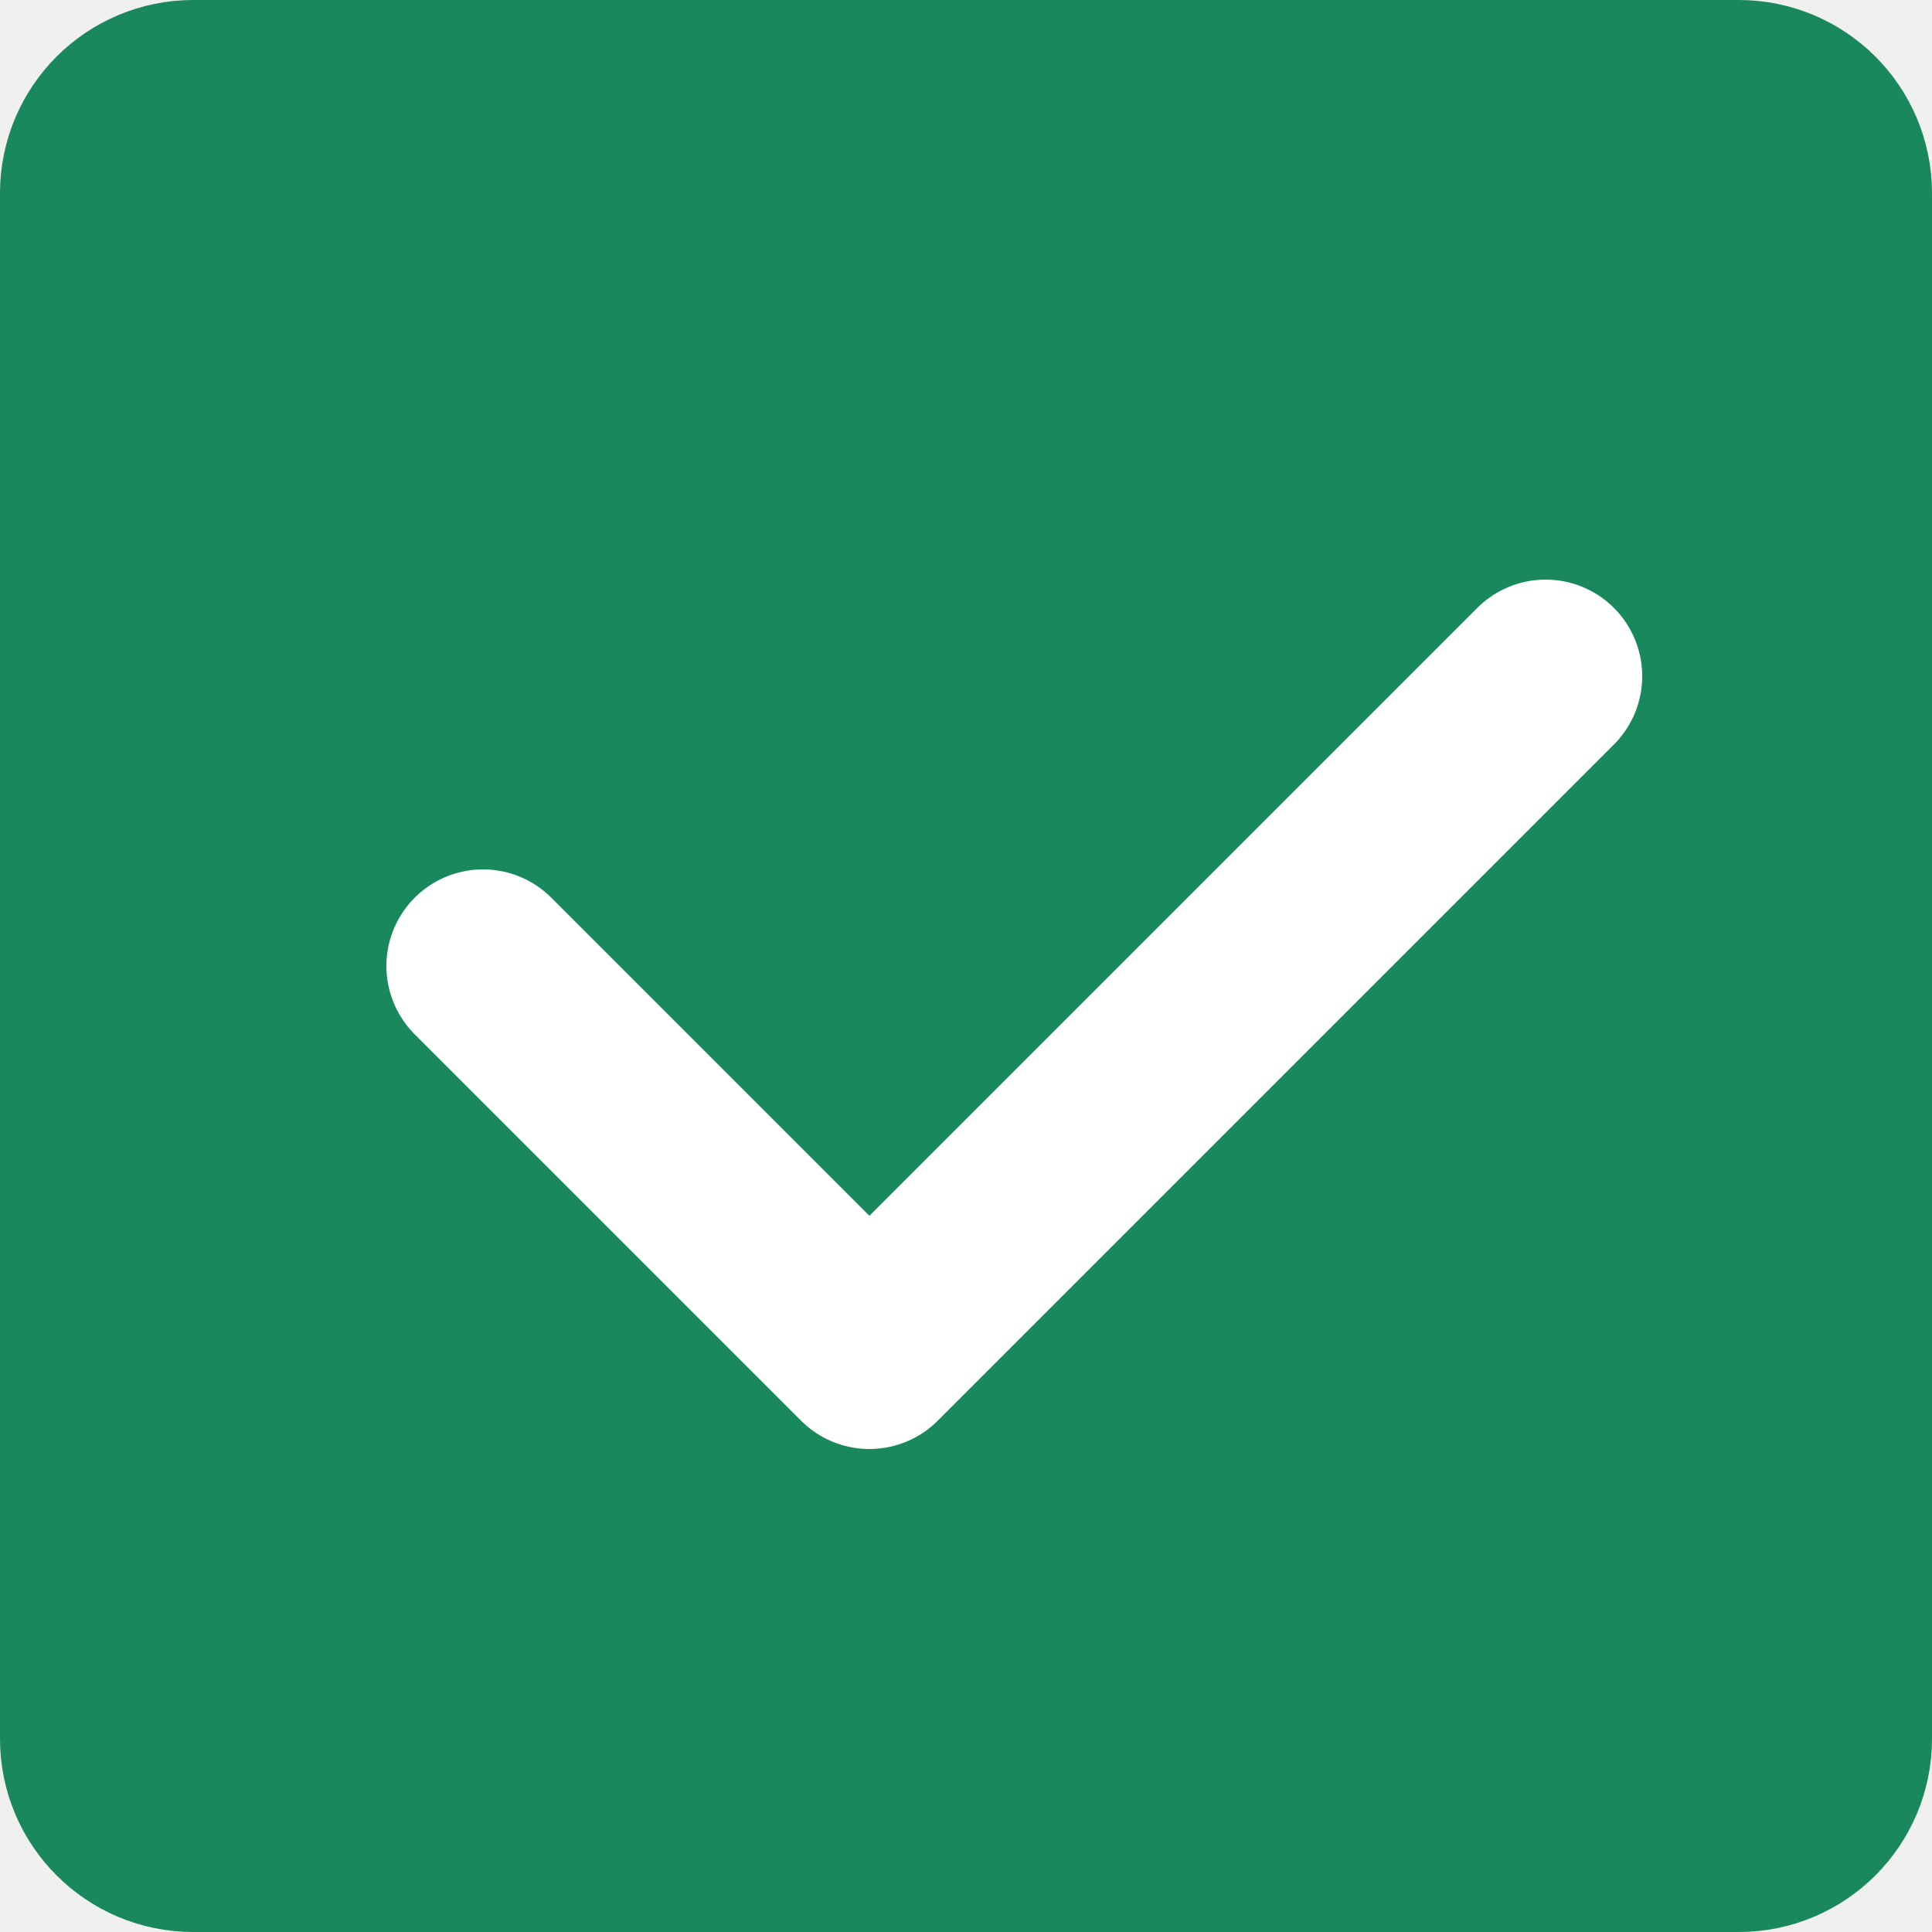
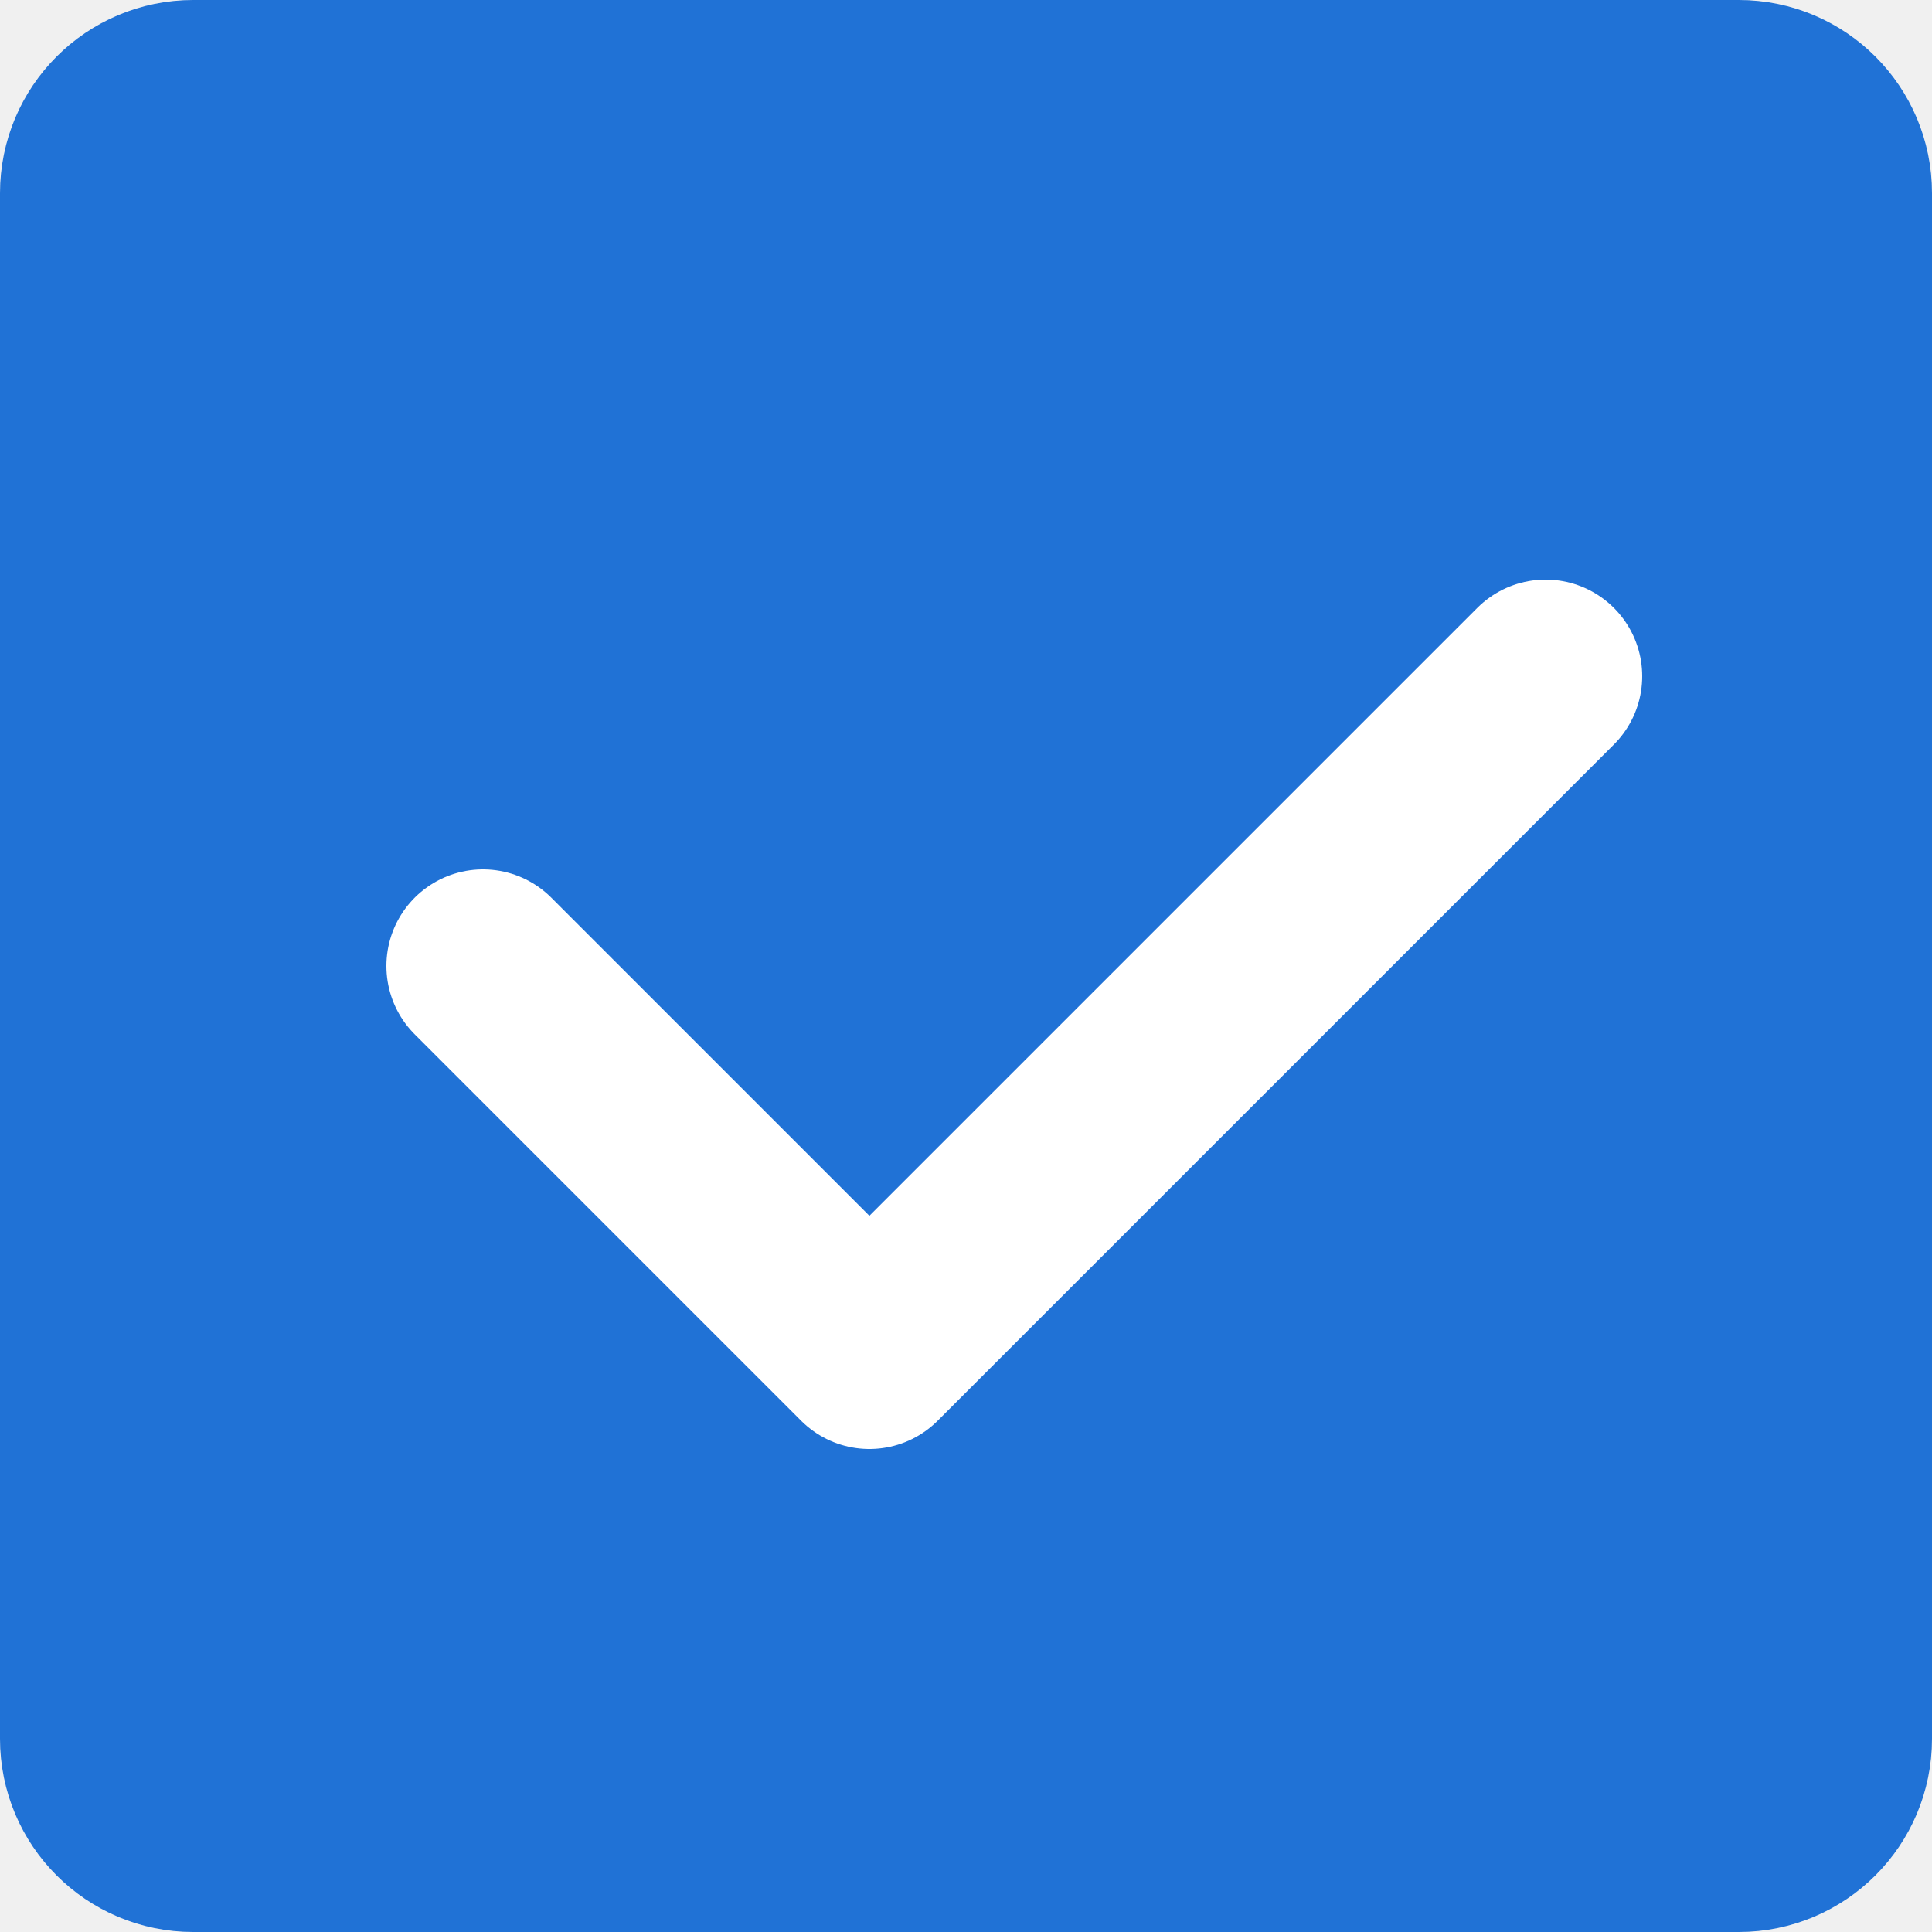
<svg xmlns="http://www.w3.org/2000/svg" width="20" height="20" viewBox="0 0 20 20" fill="none">
-   <rect x="1" y="1" width="18" height="18" rx="1" fill="#19885D" stroke="#19885D" stroke-width="2" />
+   <rect x="1" y="1" width="18" height="18" rx="1" fill="#2072D6" stroke="#2072D6" stroke-width="2" />
  <path d="M5 10L9 14L16 7" stroke="white" stroke-width="2" stroke-linecap="round" stroke-linejoin="round" />
</svg>
